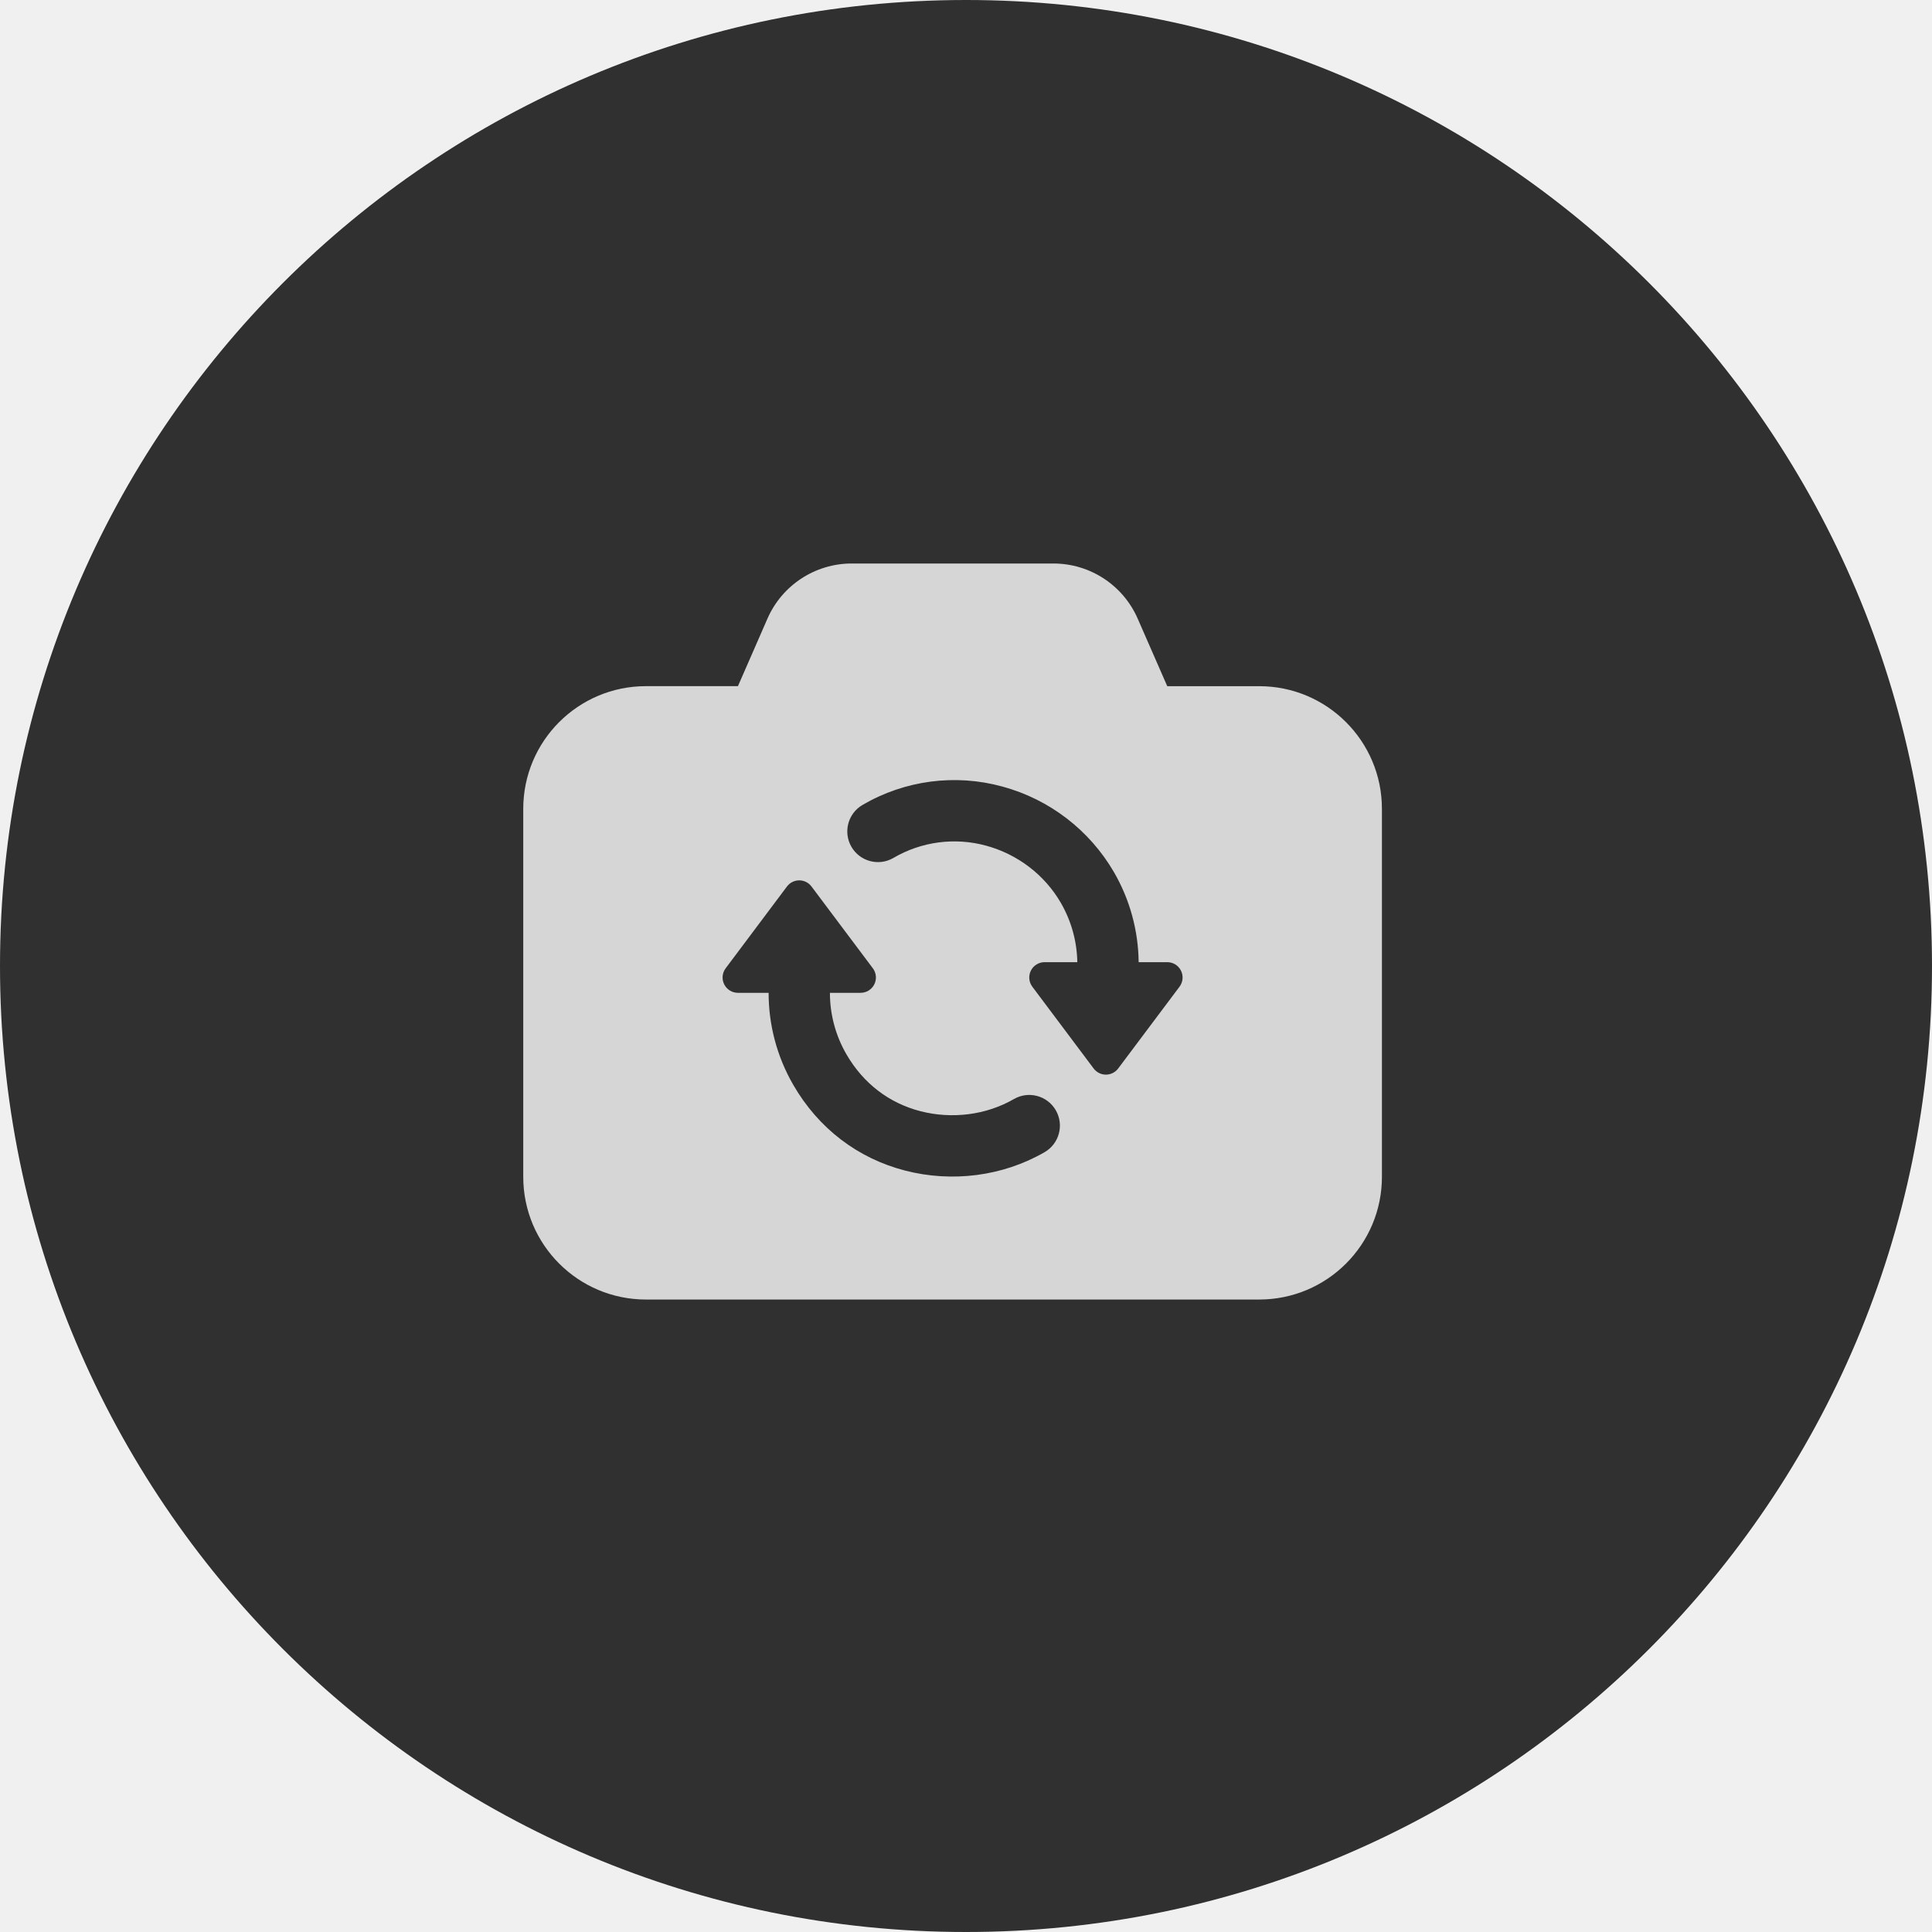
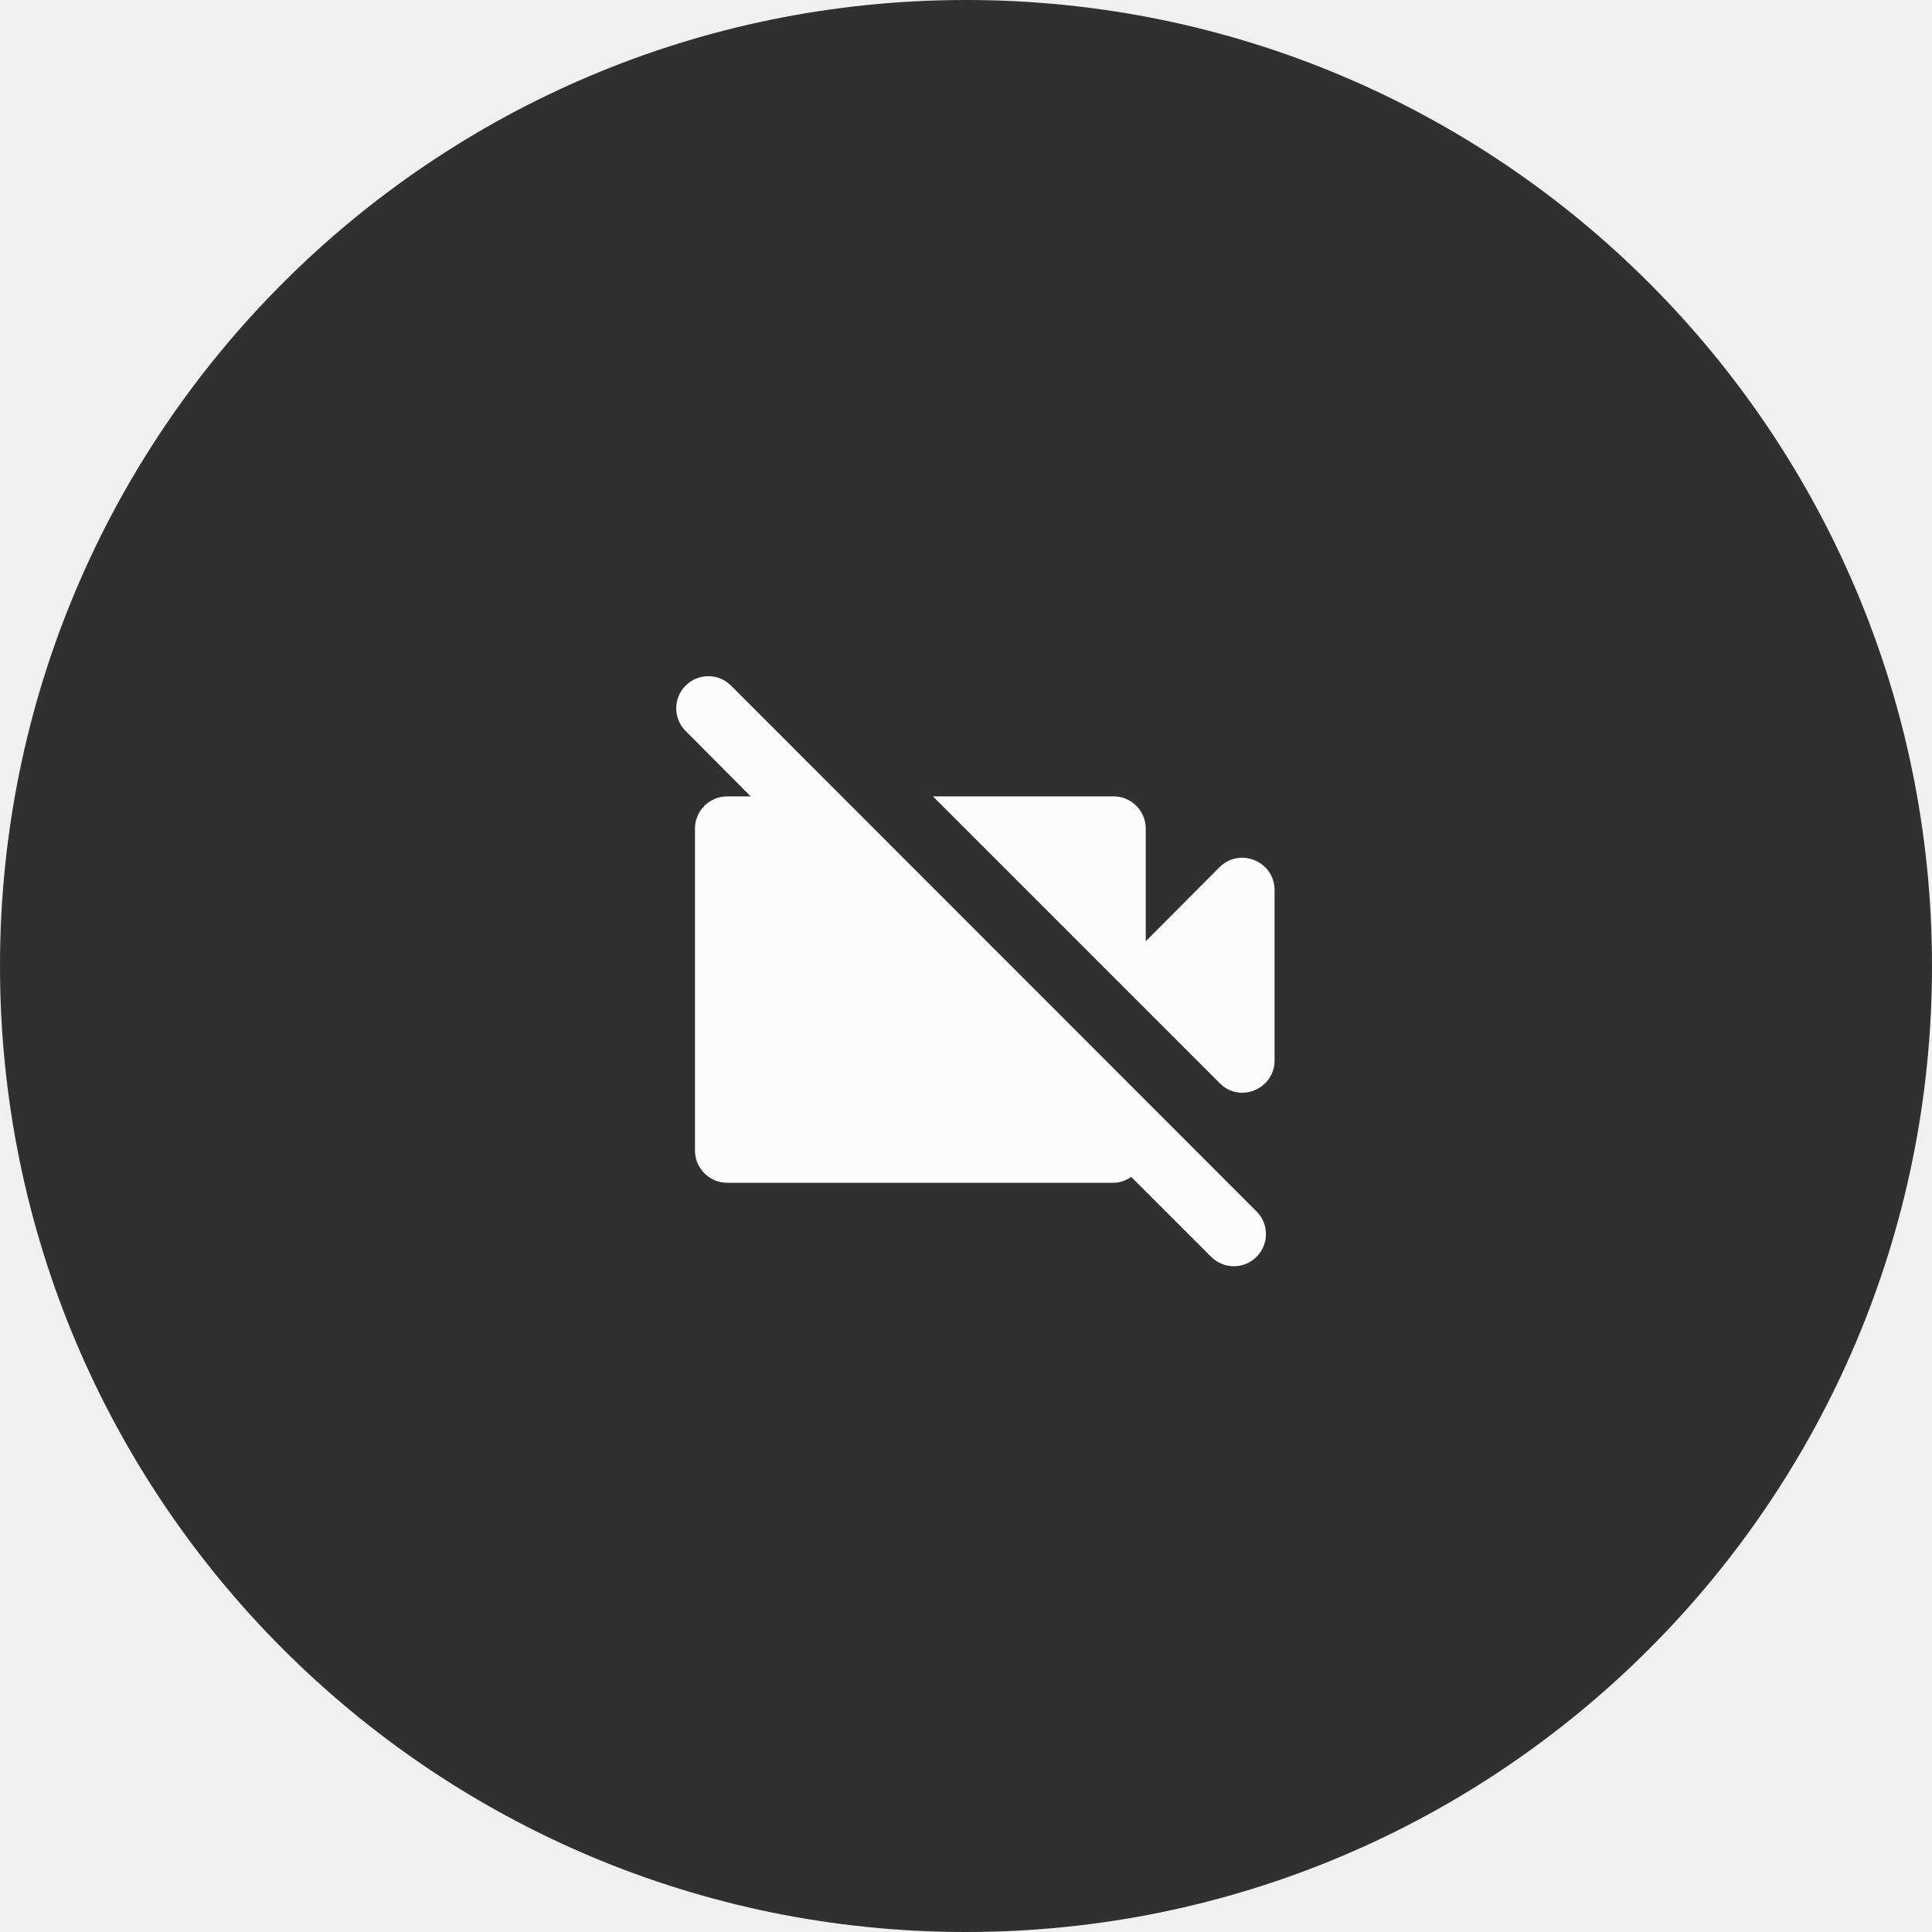
<svg xmlns="http://www.w3.org/2000/svg" width="60" height="60" viewBox="0 0 60 60">
-   <g fill="none" fill-rule="evenodd">
-     <circle cx="30" cy="30" r="30" fill="#000" opacity=".8" />
-     <path d="M15 15h30v30H15z" />
-     <path fill="#FFF" fill-rule="nonzero" d="M25.775 30.833h.951a.476.476 0 0 0 .381-.762l-1.905-2.54a.476.476 0 0 0-.762 0l-1.904 2.54a.476.476 0 0 0 .38.762h.954c0 .99.255 1.975.765 2.857.782 1.356 2.01 2.288 3.48 2.665 1.447.372 3.021.18 4.325-.573a.952.952 0 0 0-.952-1.65c-.863.499-1.926.628-2.9.378-.973-.25-1.777-.86-2.304-1.772a3.802 3.802 0 0 1-.51-1.905zm7.682-.952H32.44a.476.476 0 0 0-.38.762l1.904 2.54a.476.476 0 0 0 .762 0l1.905-2.54a.476.476 0 0 0-.381-.762h-.888a5.698 5.698 0 0 0-.766-2.794 5.75 5.75 0 0 0-3.466-2.66 5.647 5.647 0 0 0-4.34.569.952.952 0 0 0 .952 1.65 3.743 3.743 0 0 1 2.886-.382c.97.265 1.812.9 2.318 1.776.33.572.5 1.204.511 1.841zm-10.54-8.571l.917-2.098a2.857 2.857 0 0 1 2.618-1.712h6.263c1.135 0 2.162.672 2.617 1.712l.918 2.098h2.857a3.81 3.81 0 0 1 3.81 3.809v11.429a3.81 3.81 0 0 1-3.81 3.81H20.06a3.81 3.81 0 0 1-3.81-3.81V25.119a3.81 3.81 0 0 1 3.81-3.81h2.857z" opacity=".8" />
+   <g fill="none" fill-rule="evenodd" opacity=".8">
+     <circle cx="30" cy="30" r="30" fill="#000" />
+     <path fill="#FFF" fill-rule="nonzero" d="M39.583 32.932v-5.29c0-.89-1.08-1.34-1.71-.71l-2.29 2.3v-3.5c0-.55-.45-1-1-1h-5.61l8.91 8.91c.62.63 1.7.18 1.7-.71zm-18.29-11.64a.996.996 0 0 0 0 1.41l2.02 2.03h-.73c-.55 0-1 .45-1 1v10c0 .55.45 1 1 1h12c.21 0 .39-.08.55-.18l2.48 2.48a.996.996 0 1 0 1.41-1.41l-16.32-16.33a.996.996 0 0 0-1.41 0z" />
  </g>
</svg>
